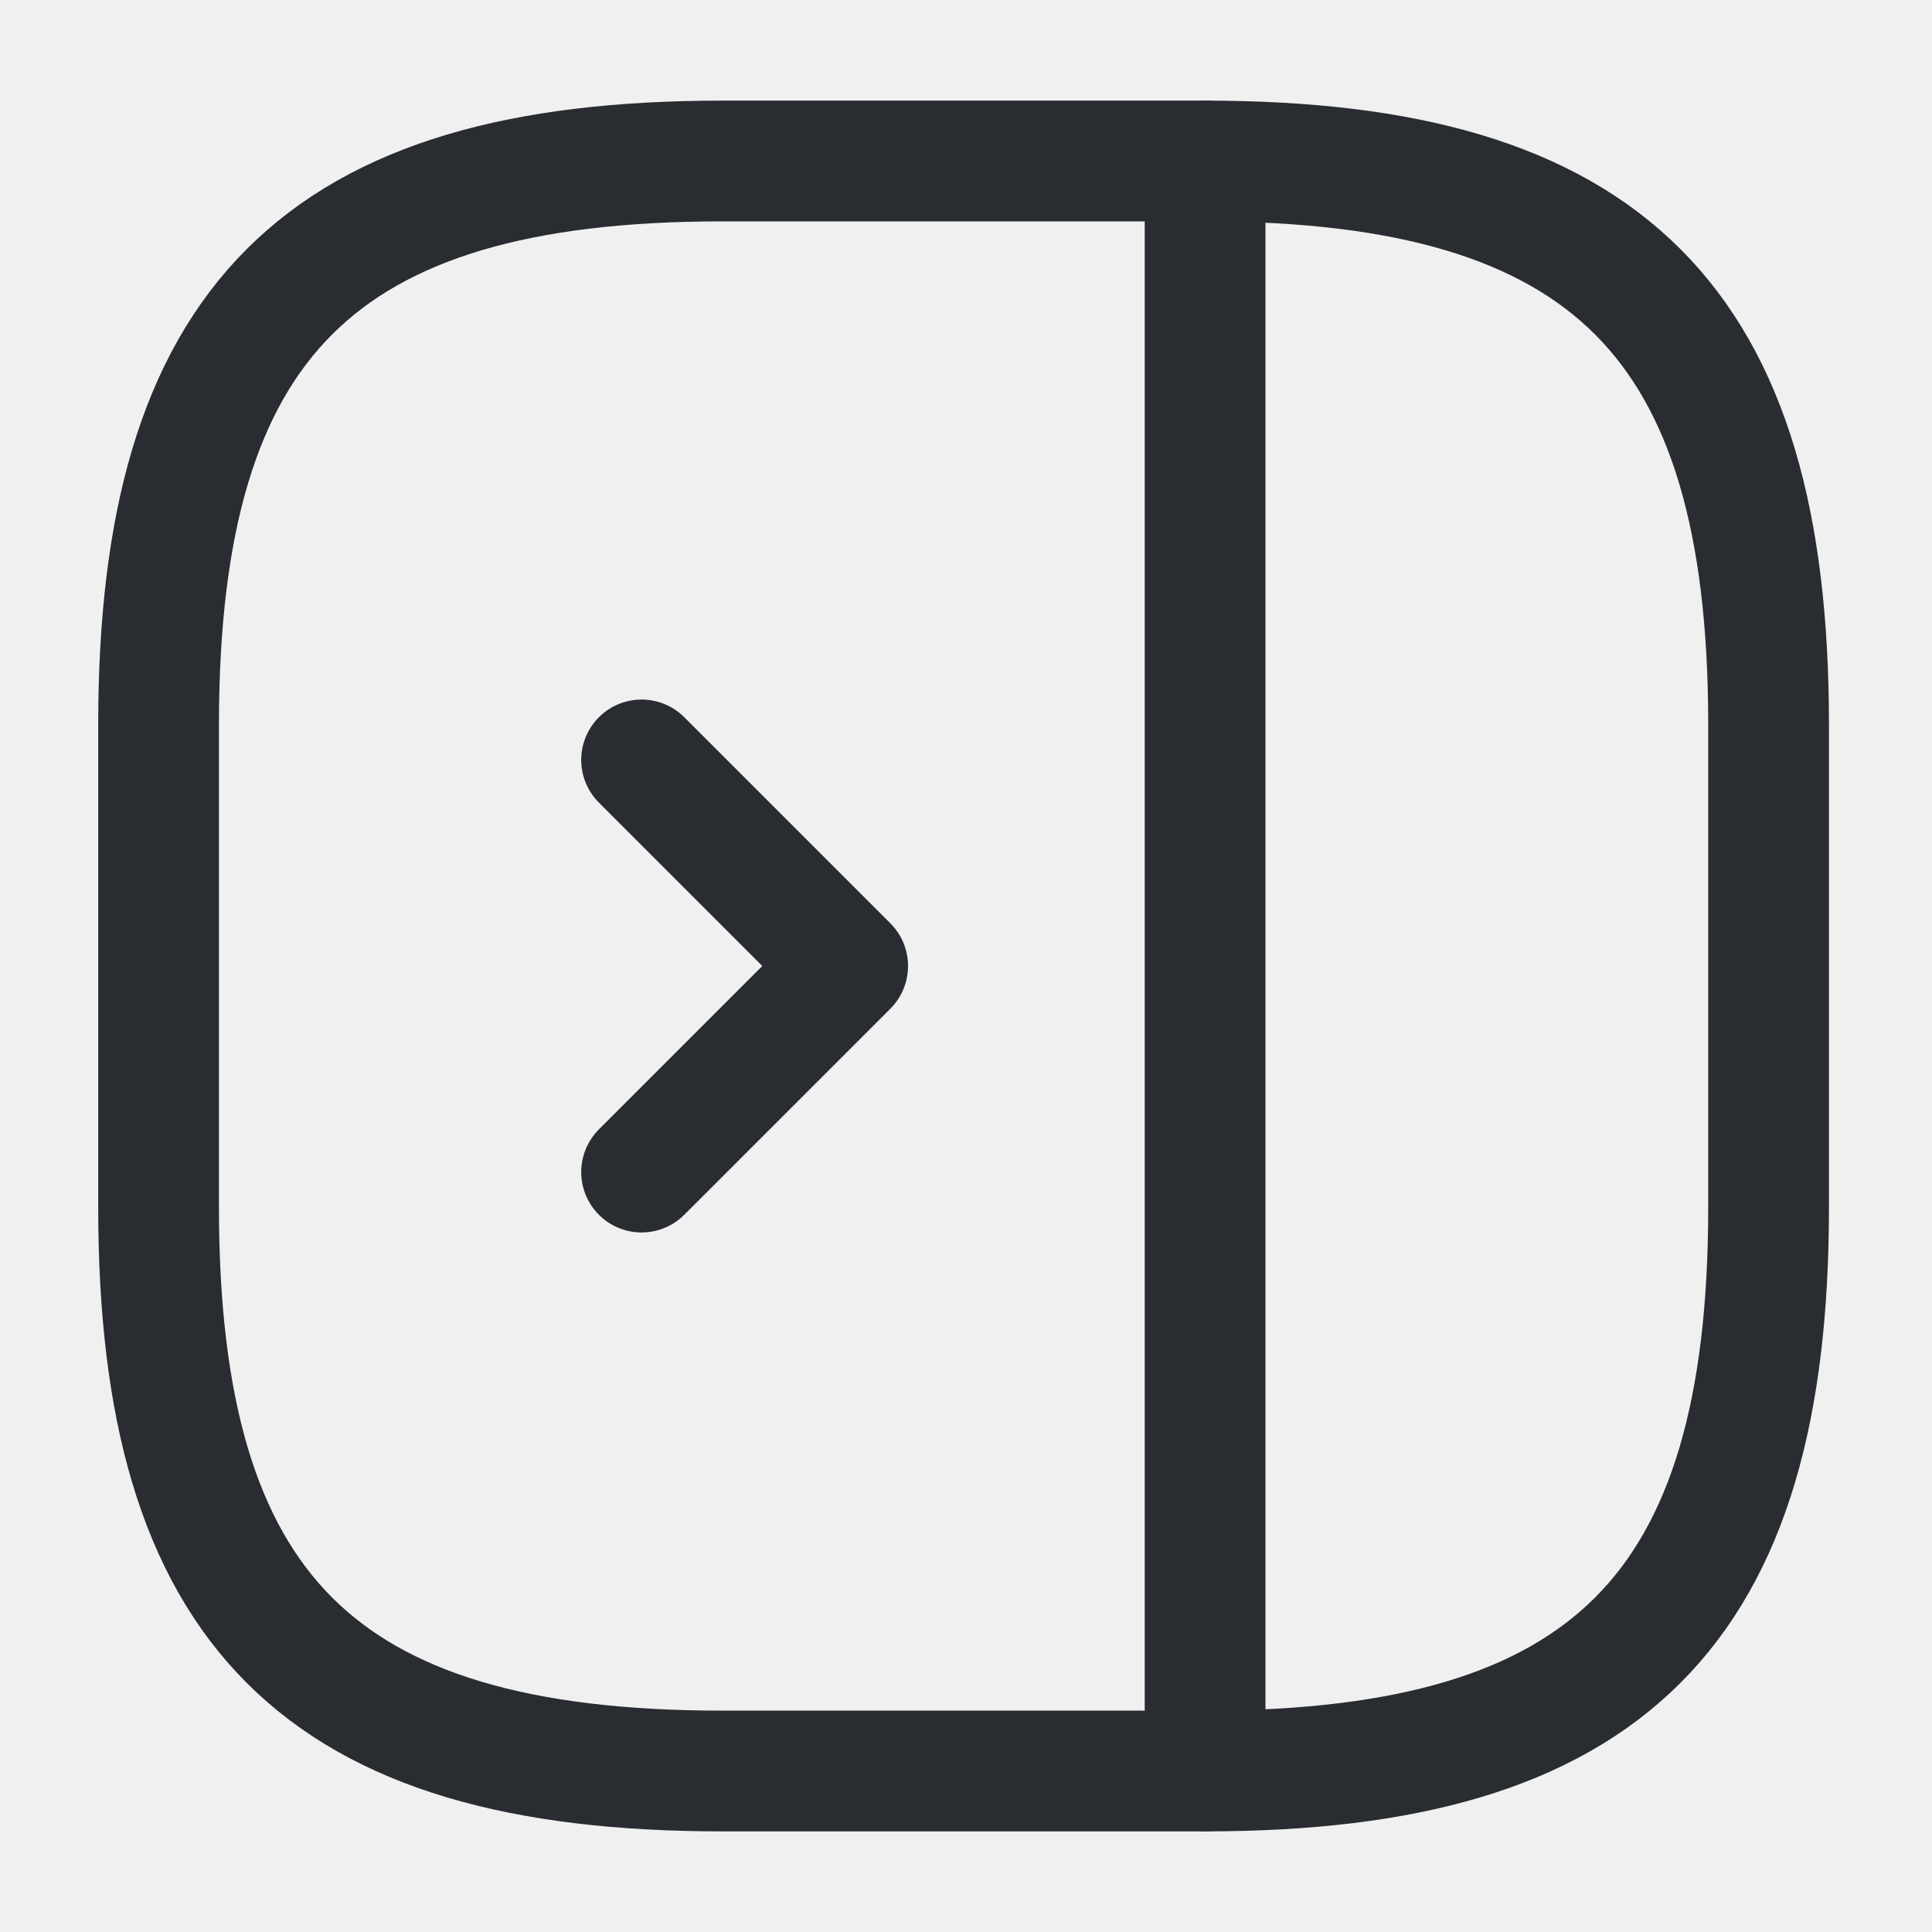
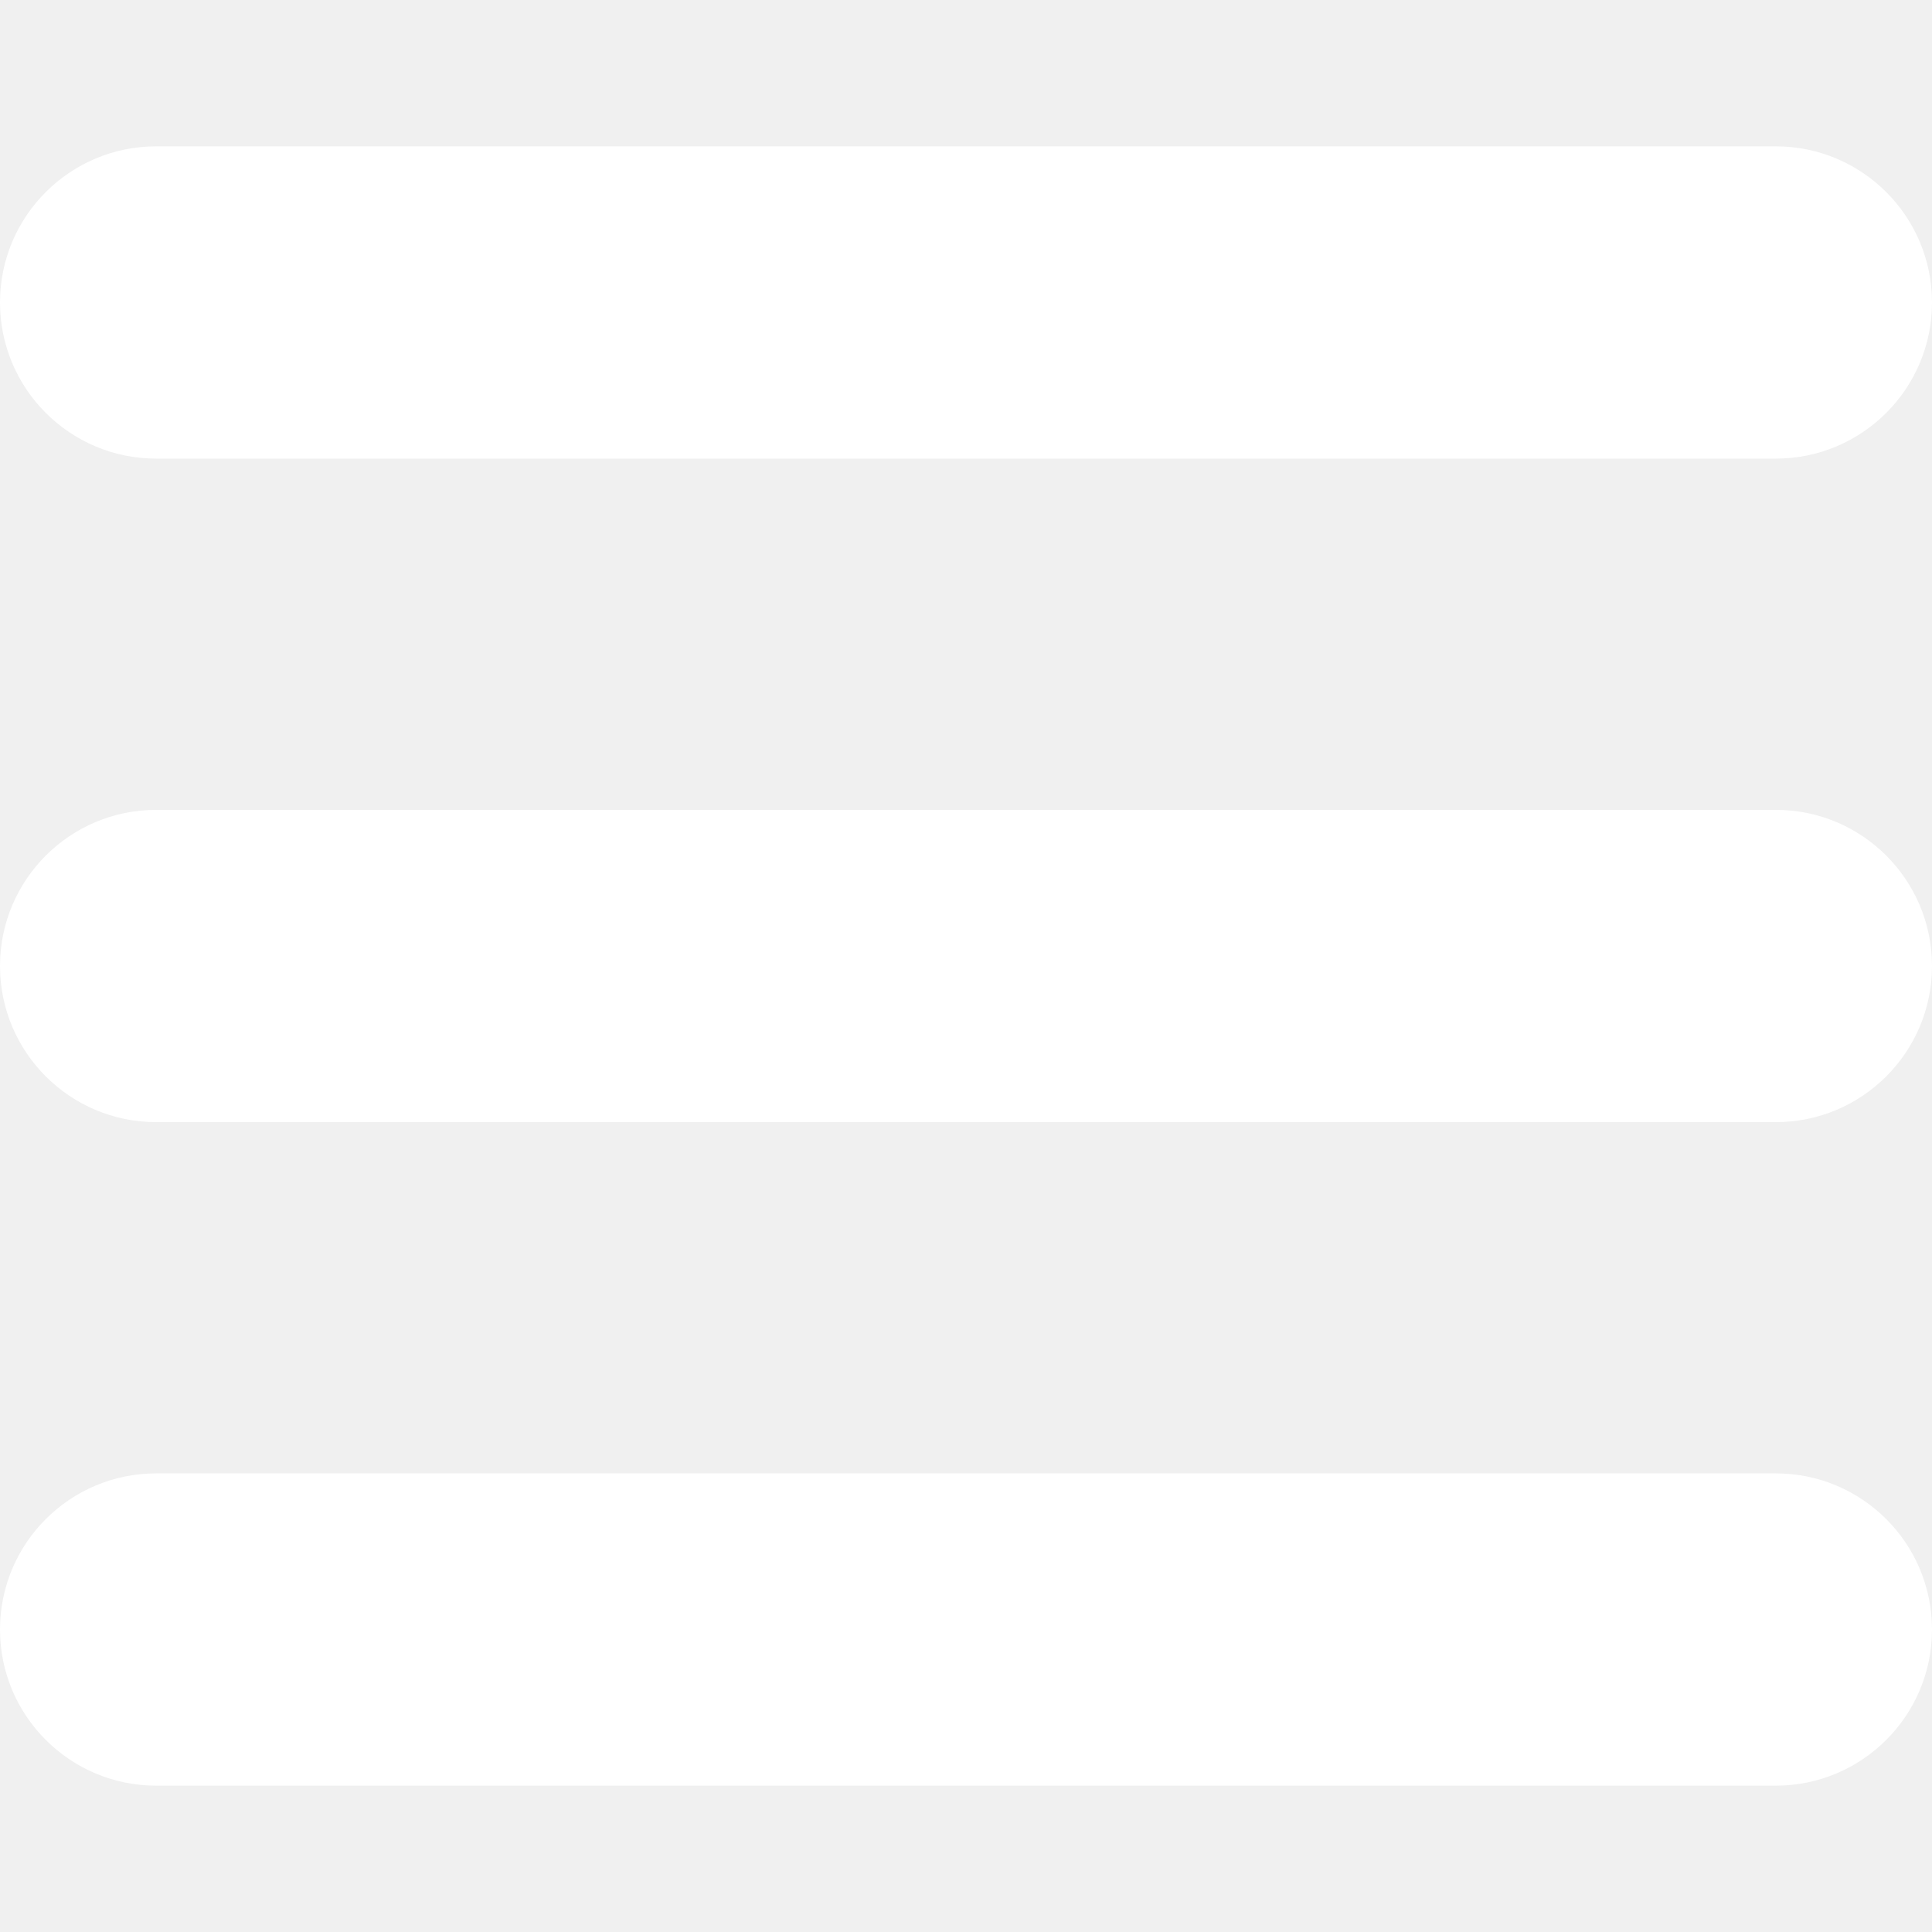
- <svg xmlns="http://www.w3.org/2000/svg" width="800px" height="800px" viewBox="0 0 24 24" fill="none">
-   <path d="M21.97 15V9C21.97 4 19.97 2 14.97 2H8.97C3.97 2 1.97 4 1.97 9V15C1.97 20 3.97 22 8.97 22H14.97C19.97 22 21.97 20 21.97 15Z" stroke="#292D32" stroke-width="1.5" stroke-linecap="round" stroke-linejoin="round" />
-   <path d="M14.97 2V22" stroke="#292D32" stroke-width="1.5" stroke-linecap="round" stroke-linejoin="round" />
-   <path d="M7.97 9.44L10.53 12L7.97 14.56" stroke="#292D32" stroke-width="1.5" stroke-linecap="round" stroke-linejoin="round" />
+ <svg xmlns="http://www.w3.org/2000/svg" fill="#ffffff" version="1.1" id="Capa_1" width="800px" height="800px" viewBox="0 0 24.75 24.75" xml:space="preserve" stroke="#ffffff" stroke-width="0">
+   <g id="SVGRepo_bgCarrier" stroke-width="0" />
+   <g id="SVGRepo_tracerCarrier" stroke-linecap="round" stroke-linejoin="round" />
+   <g id="SVGRepo_iconCarrier">
+     <g>
+       <path d="M0,3.875c0-1.104,0.896-2,2-2h20.75c1.104,0,2,0.896,2,2s-0.896,2-2,2H2C0.896,5.875,0,4.979,0,3.875z M22.75,10.375H2 c-1.104,0-2,0.896-2,2c0,1.104,0.896,2,2,2h20.75c1.104,0,2-0.896,2-2C24.75,11.271,23.855,10.375,22.75,10.375z M22.75,18.875H2 c-1.104,0-2,0.896-2,2s0.896,2,2,2h20.75c1.104,0,2-0.896,2-2S23.855,18.875,22.75,18.875z" />
+     </g>
+   </g>
</svg>
